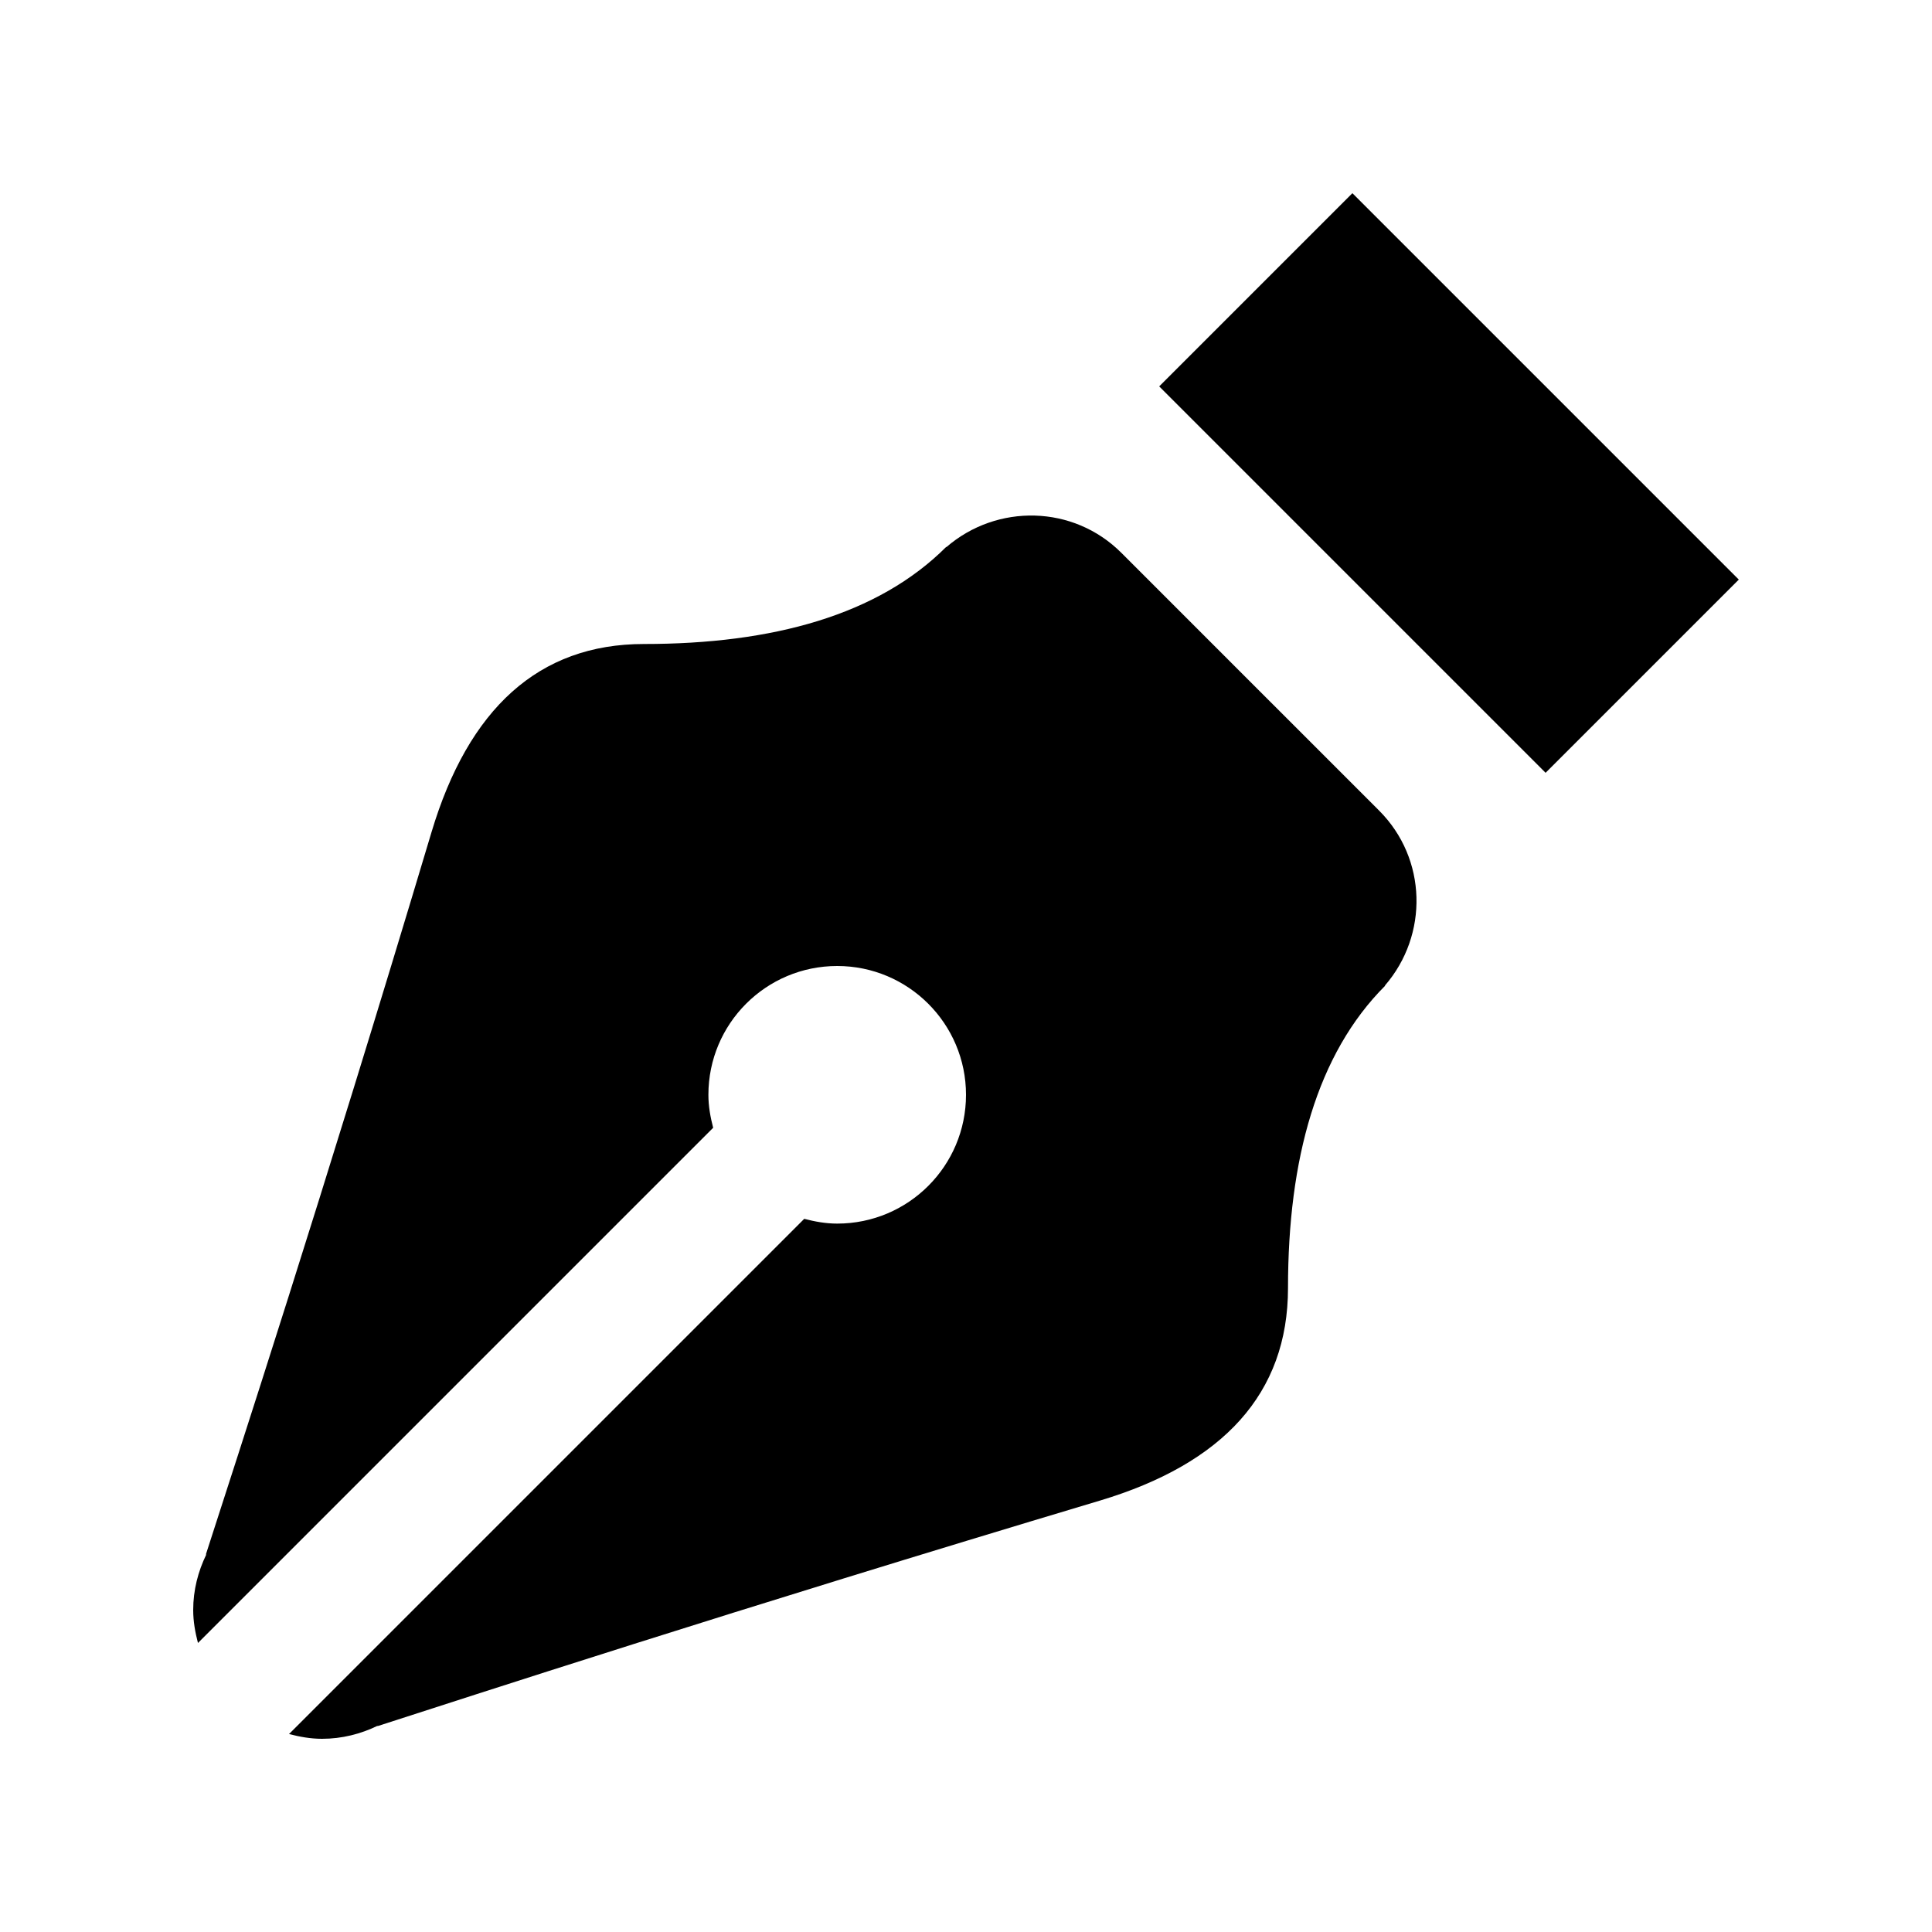
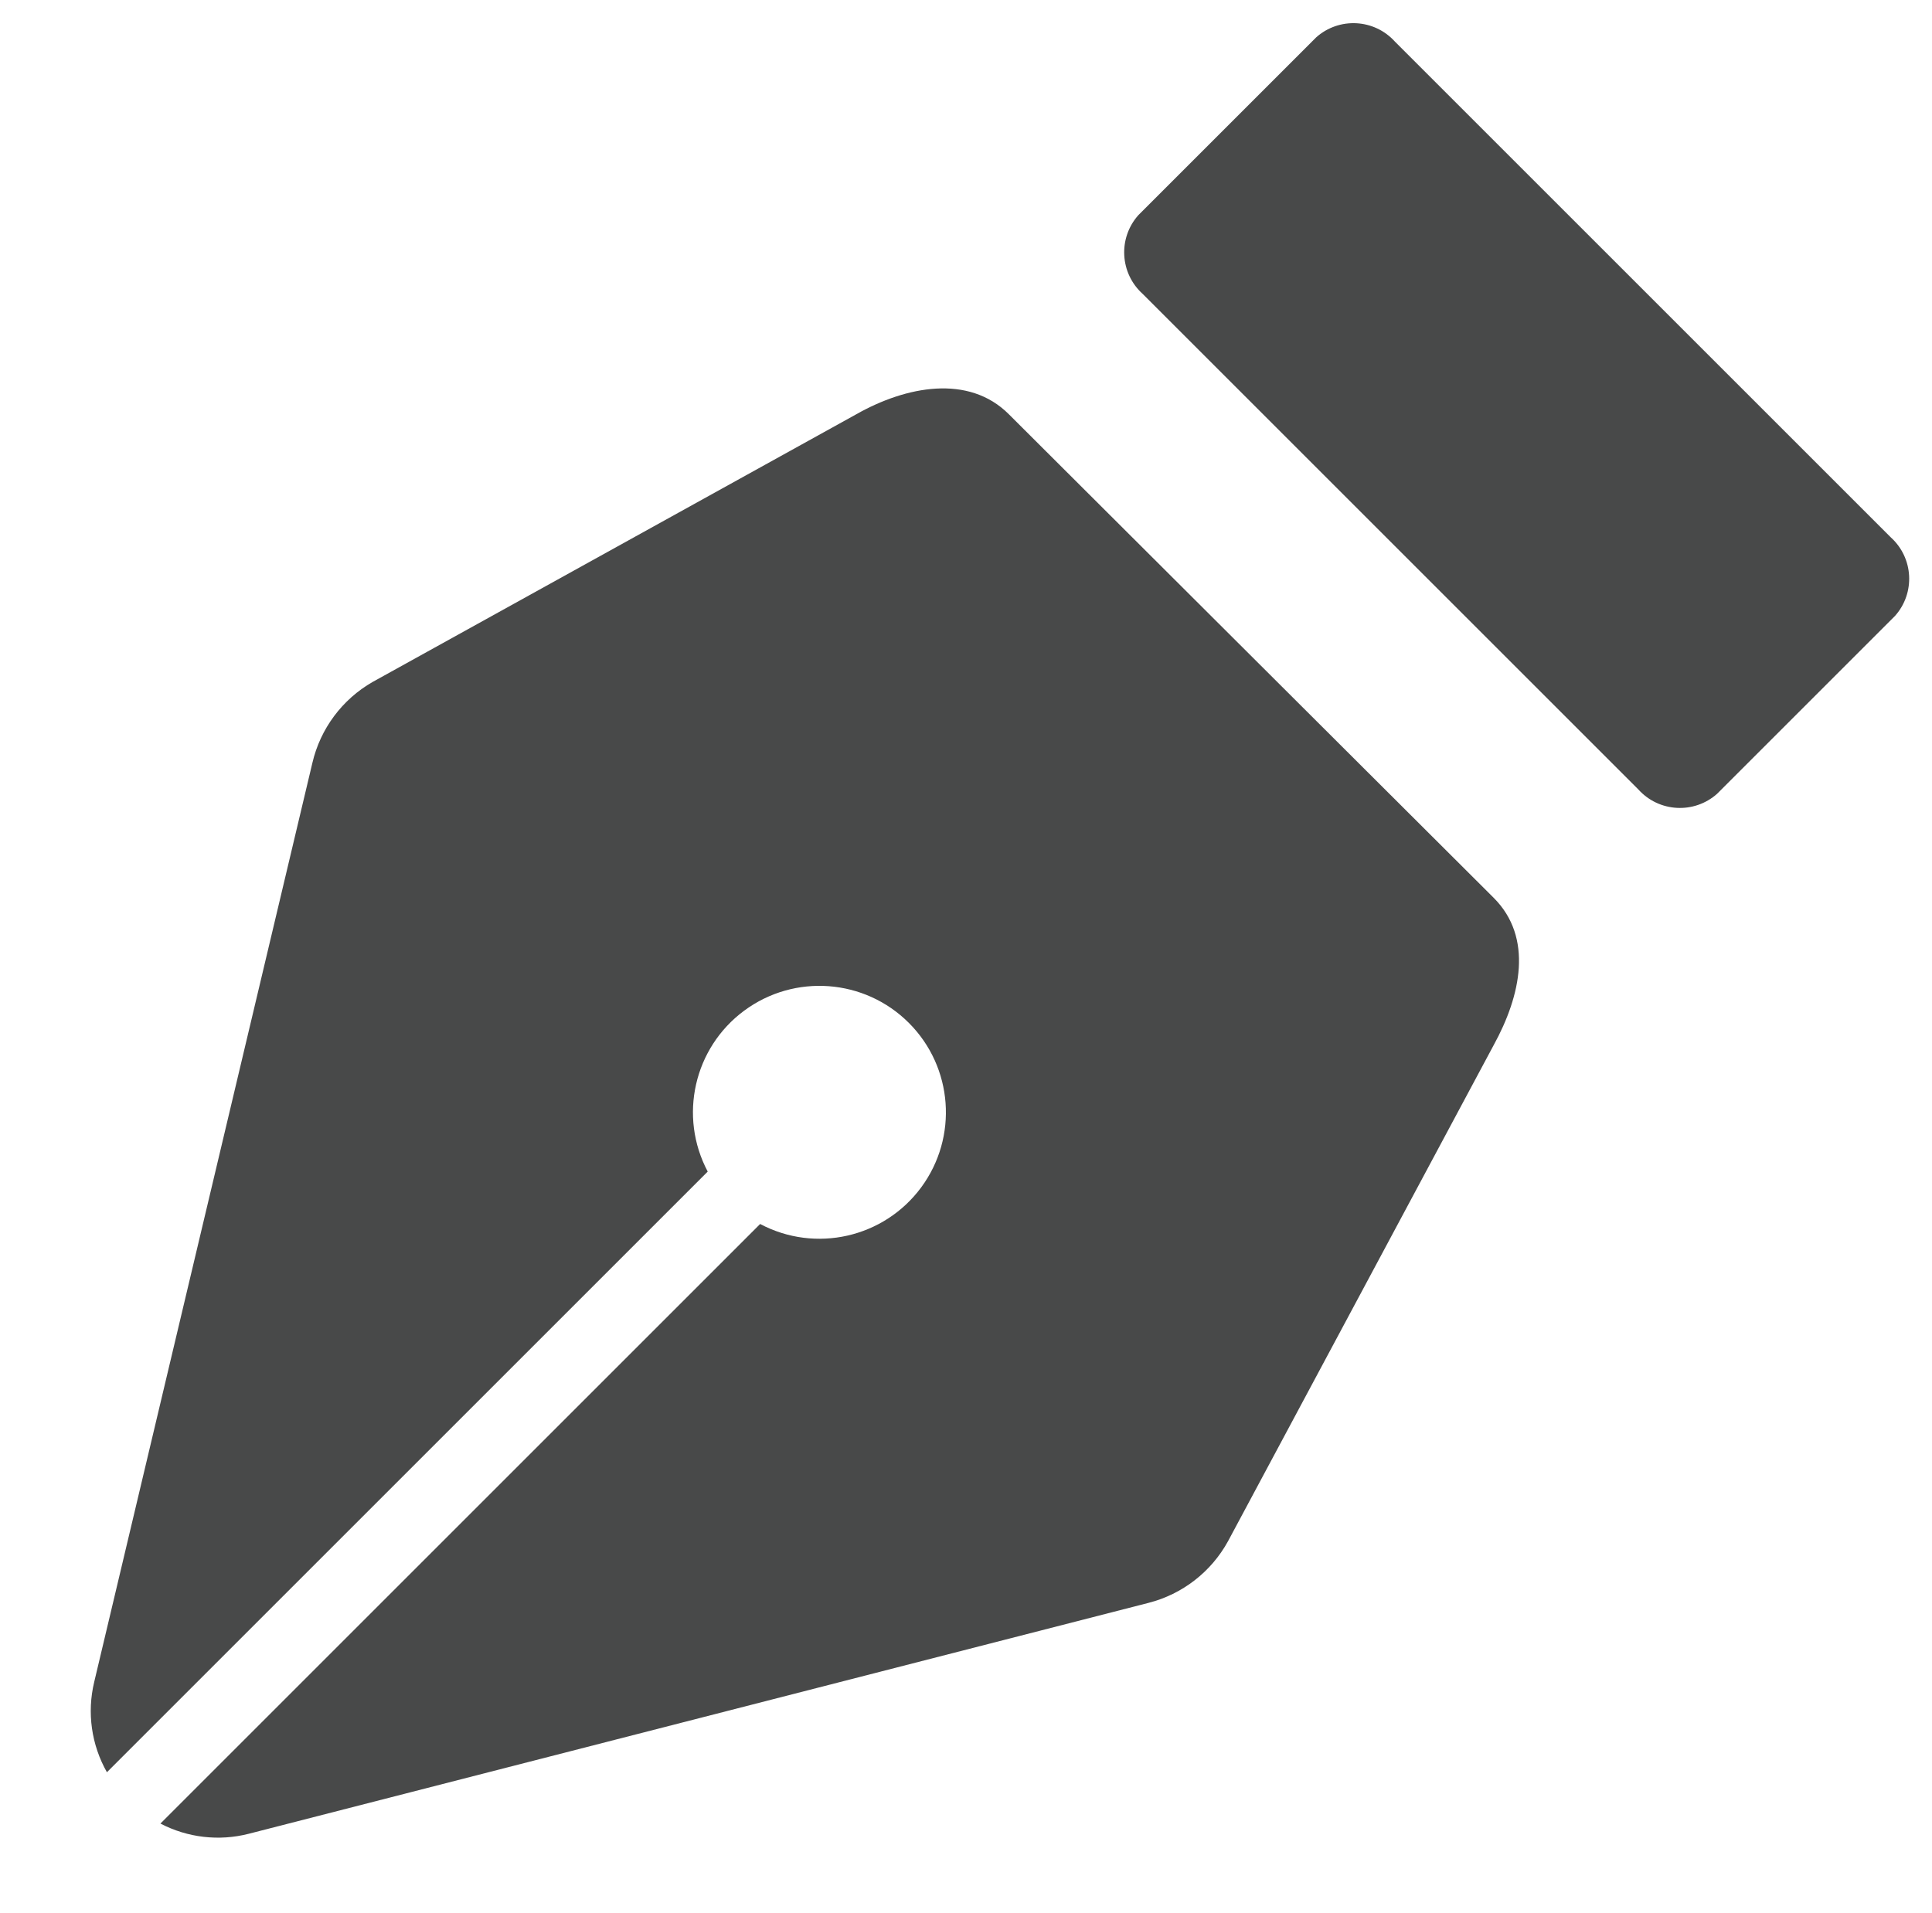
- <svg xmlns="http://www.w3.org/2000/svg" viewBox="0 0 30 30" width="60px" height="60px">
-   <path d="M 21 3 L 18 6 L 24 12 L 27 9 L 21 3 z M 16.07 8.006 C 15.582 7.992 15.088 8.156 14.695 8.496 L 14.693 8.492 C 13.635 9.55 12 10 10 10 C 8.36 10 7.273 11.01 6.701 12.92 C 4.987 18.647 3.651 22.727 3.197 24.137 L 3.203 24.139 C 3.076 24.4 3 24.69 3 25 C 3 25.178 3.031 25.347 3.074 25.512 L 11.074 17.512 C 11.031 17.347 11 17.178 11 17 C 11 15.895 11.895 15 13 15 C 13.552 15 14.052 15.224 14.414 15.586 C 14.776 15.948 15 16.448 15 17 C 15 18.105 14.105 19 13 19 C 12.822 19 12.653 18.969 12.488 18.926 L 4.488 26.926 C 4.653 26.969 4.822 27 5 27 C 5.31 27 5.6 26.925 5.861 26.799 L 5.863 26.803 C 7.273 26.349 11.353 25.015 17.08 23.301 C 18.99 22.728 20 21.64 20 20 C 20 18 20.45 16.365 21.508 15.307 L 21.504 15.305 C 22.185 14.519 22.161 13.332 21.414 12.586 L 19.414 10.586 L 17.414 8.586 C 17.041 8.212 16.558 8.02 16.07 8.006 z" />
+ <svg xmlns="http://www.w3.org/2000/svg" width="18.789" height="18.604" viewBox="0 0 18.789 18.604">
+   <defs>
+     <clipPath id="clip-path">
+       <rect x="3" width="18.789" height="18.604" fill="none" />
+     </clipPath>
+   </defs>
+   <g id="Scroll_Group_1" data-name="Scroll Group 1" transform="translate(-3)" clip-path="url(#clip-path)" style="isolation: isolate">
+     <g id="Group_47" data-name="Group 47" transform="translate(-11.831 -15.265)">
+       <path id="Path_74" data-name="Path 74" d="M3188.3,48.332h-6.818a.544.544,0,0,0-.571.512V51.29a.543.543,0,0,0,.571.512h6.818a.544.544,0,0,0,.571-.512V48.844A.544.544,0,0,0,3188.3,48.332Z" transform="translate(2246.236 2306.768) rotate(-135)" fill="#484949" />
+       <path id="Path_75" data-name="Path 75" d="M3190.126,21.616l-4.822-7.823a1.207,1.207,0,0,0-.708-.533v8.263a1.23,1.23,0,1,1-.721,0V13.275a1.208,1.208,0,0,0-.677.536l-4.6,7.777a1.23,1.23,0,0,0-.123.969l1.586,5.241c.153.526.466,1.013,1.013,1.013l6.661-.008c.553,0,.9-.514,1.048-1.048l1.485-5.168A1.229,1.229,0,0,0,3190.126,21.616Z" transform="translate(2258.344 2293.73) rotate(-135)" fill="#484949" />
+     </g>
+   </g>
</svg>
